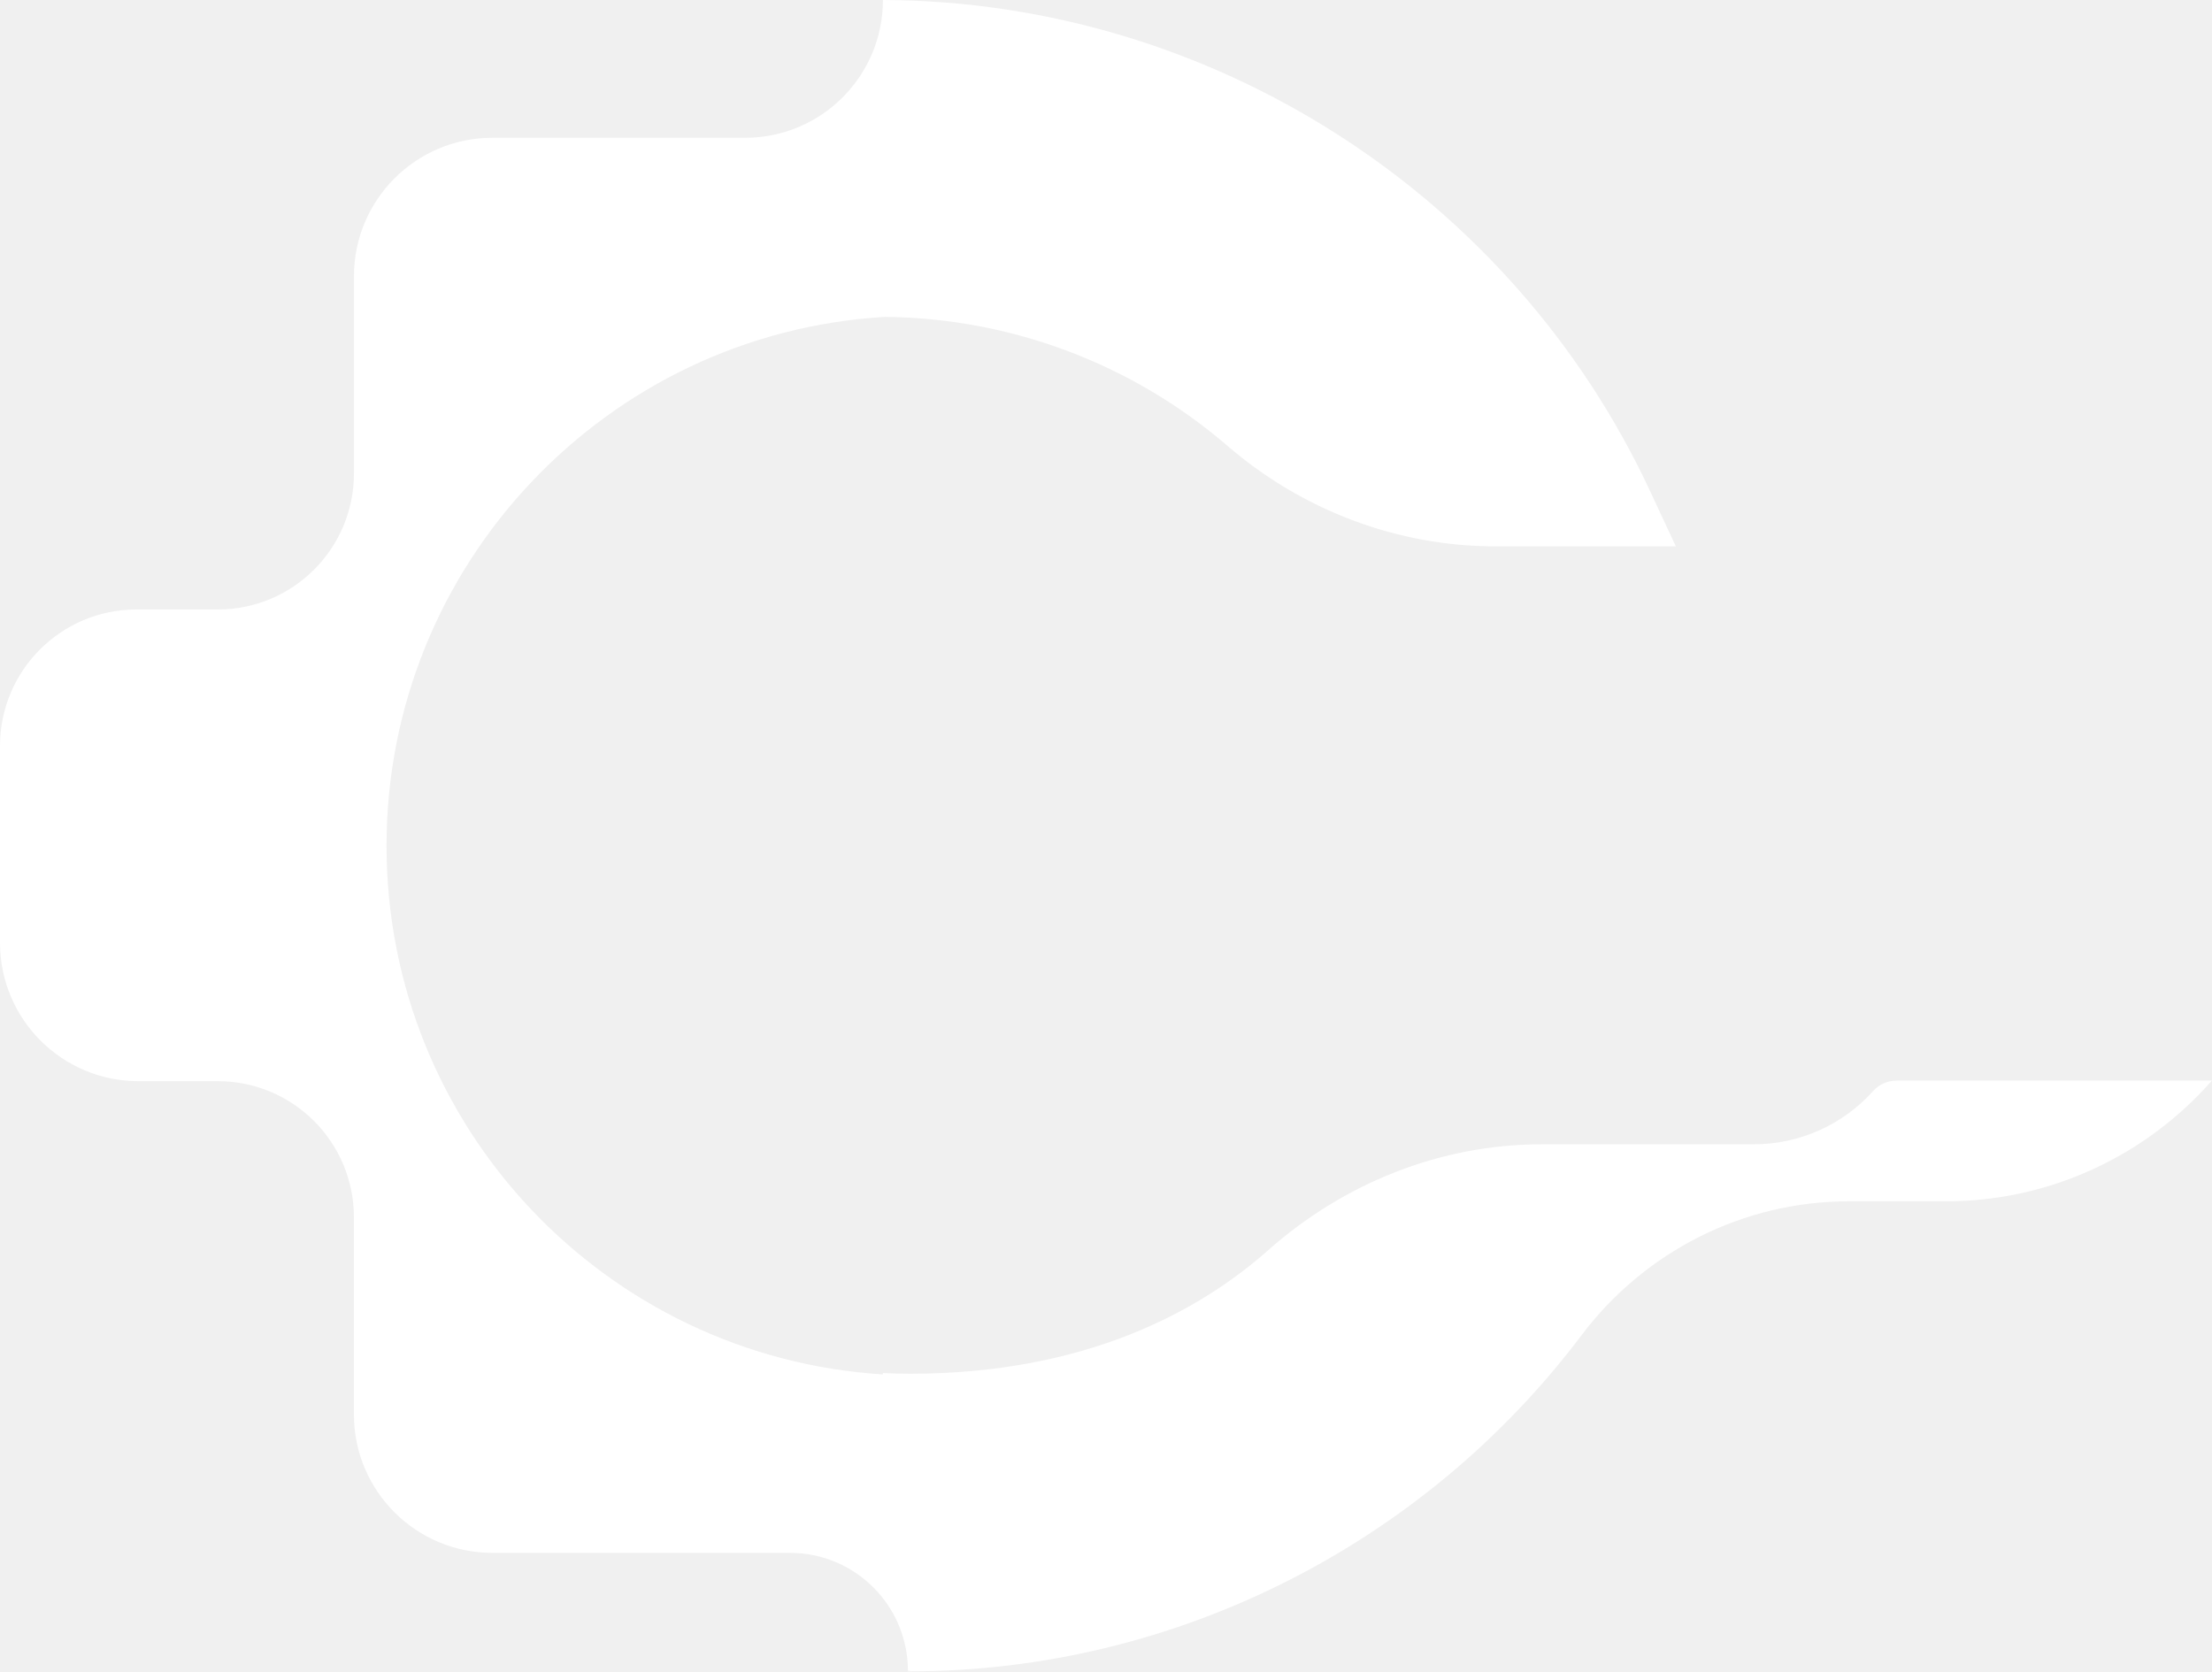
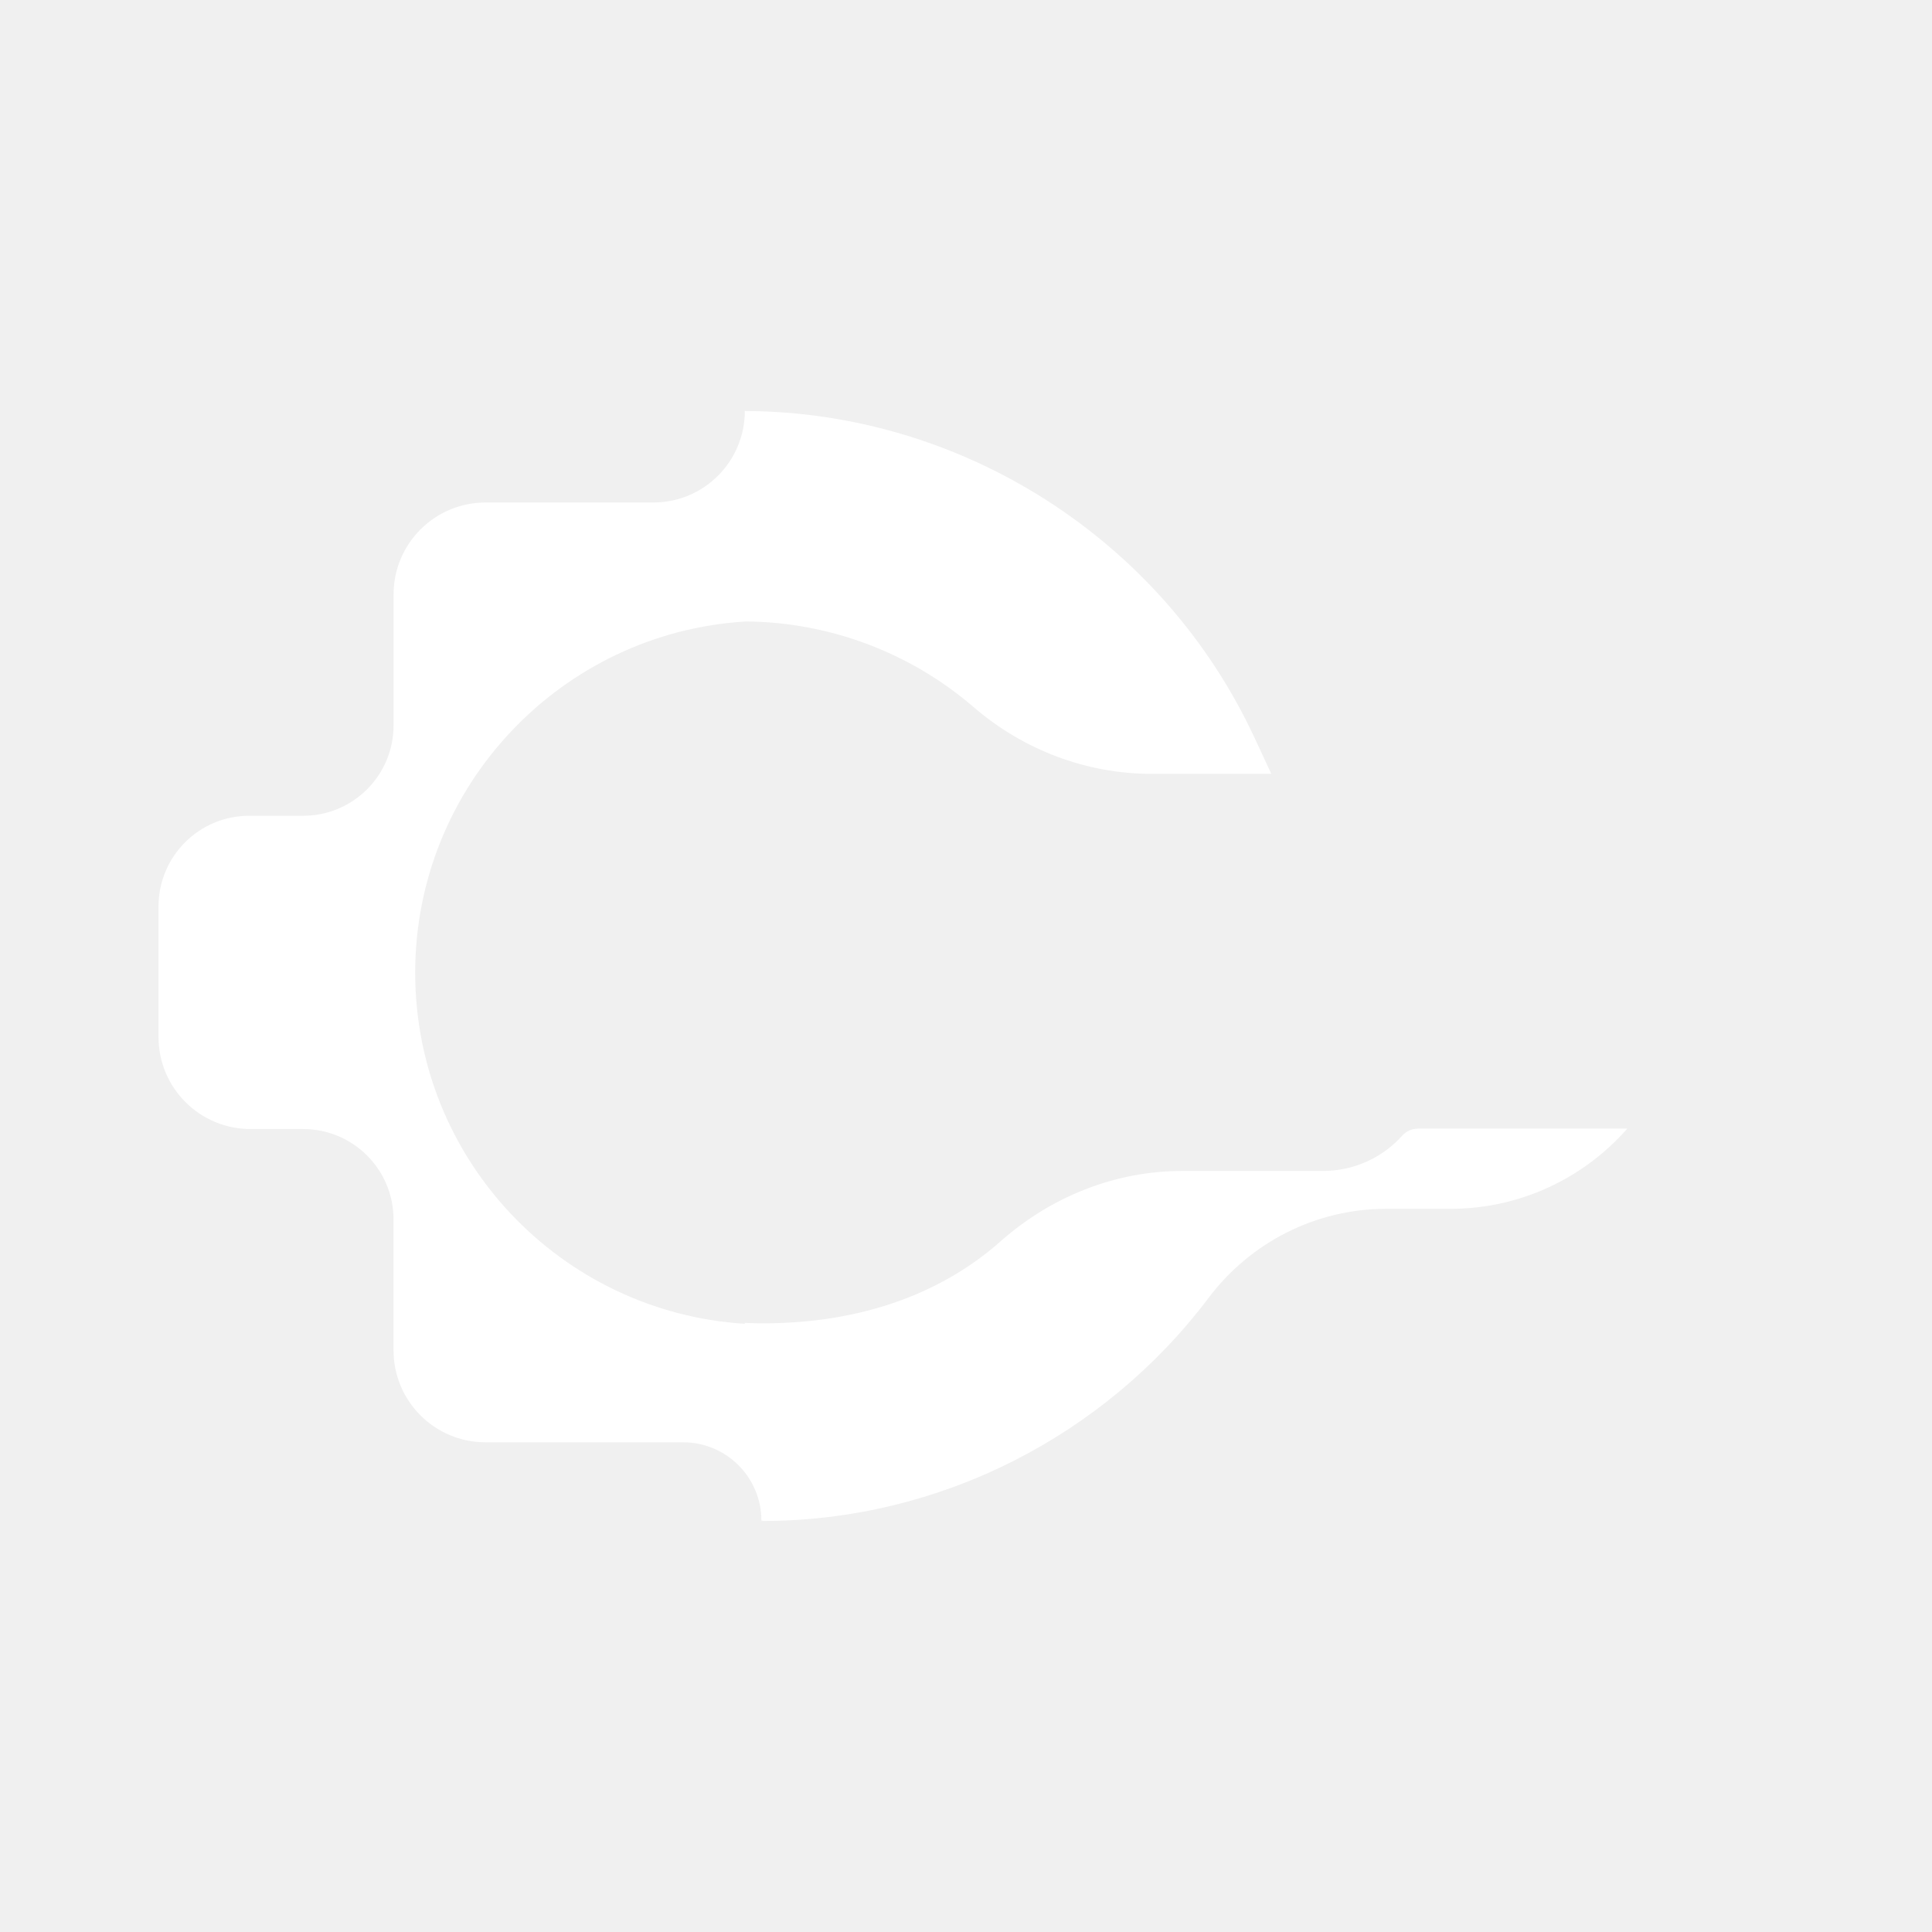
- <svg xmlns="http://www.w3.org/2000/svg" id="Camada_2" viewBox="0 0 500.33 378.11">
+ <svg xmlns="http://www.w3.org/2000/svg" id="Camada_2" viewBox="-54 -140 658.11 658.11">
  <defs>
    <style>.cls-1{fill:#fff;stroke-width:0px;}</style>
  </defs>
  <g id="Camada_1-2">
    <g id="Layer_2-2">
      <path class="cls-1" d="m428.94,244.47c-2.02,0-3.93.86-5.28,2.37-6.79,7.57-16.55,12.03-26.98,12.03h-47.98c-22.9,0-44.79,8.81-61.92,24.02-15.35,13.58-41,27.89-81,27.89-2.04,0-4.06-.07-6.08-.16v.31c-62.65-3.93-112.27-55.95-112.27-119.6s49.87-115.94,112.74-119.64c28.46.27,55.91,10.6,77.47,29.17,17.02,14.67,38.54,22.74,60.58,22.74h40.84l-5.72-12.27C342.04,43.9,273.95.27,199.71,0h0c0,17.21-13.95,31.17-31.17,31.17h-57.15c-17.32,0-31.33,14.04-31.33,31.33v44.59c0,17.01-13.78,30.79-30.79,30.79h-18.39C13.82,137.88,0,151.7,0,168.76v44.5C0,230.58,14.04,244.59,31.33,244.59h17.93c17.01,0,30.79,13.78,30.79,30.79v44.59c0,17.32,14.04,31.33,31.33,31.33h67.31c14.73,0,26.67,11.94,26.67,26.67,2.02.07-1.62.13.4.13,60.21,0,116.42-28.88,151.92-75.98,14.33-19.04,36.65-30.35,60.47-30.35h21.98c23.51,0,45.26-10.31,60.19-27.33h-71.39v.02h.01Z" />
    </g>
  </g>
</svg>
